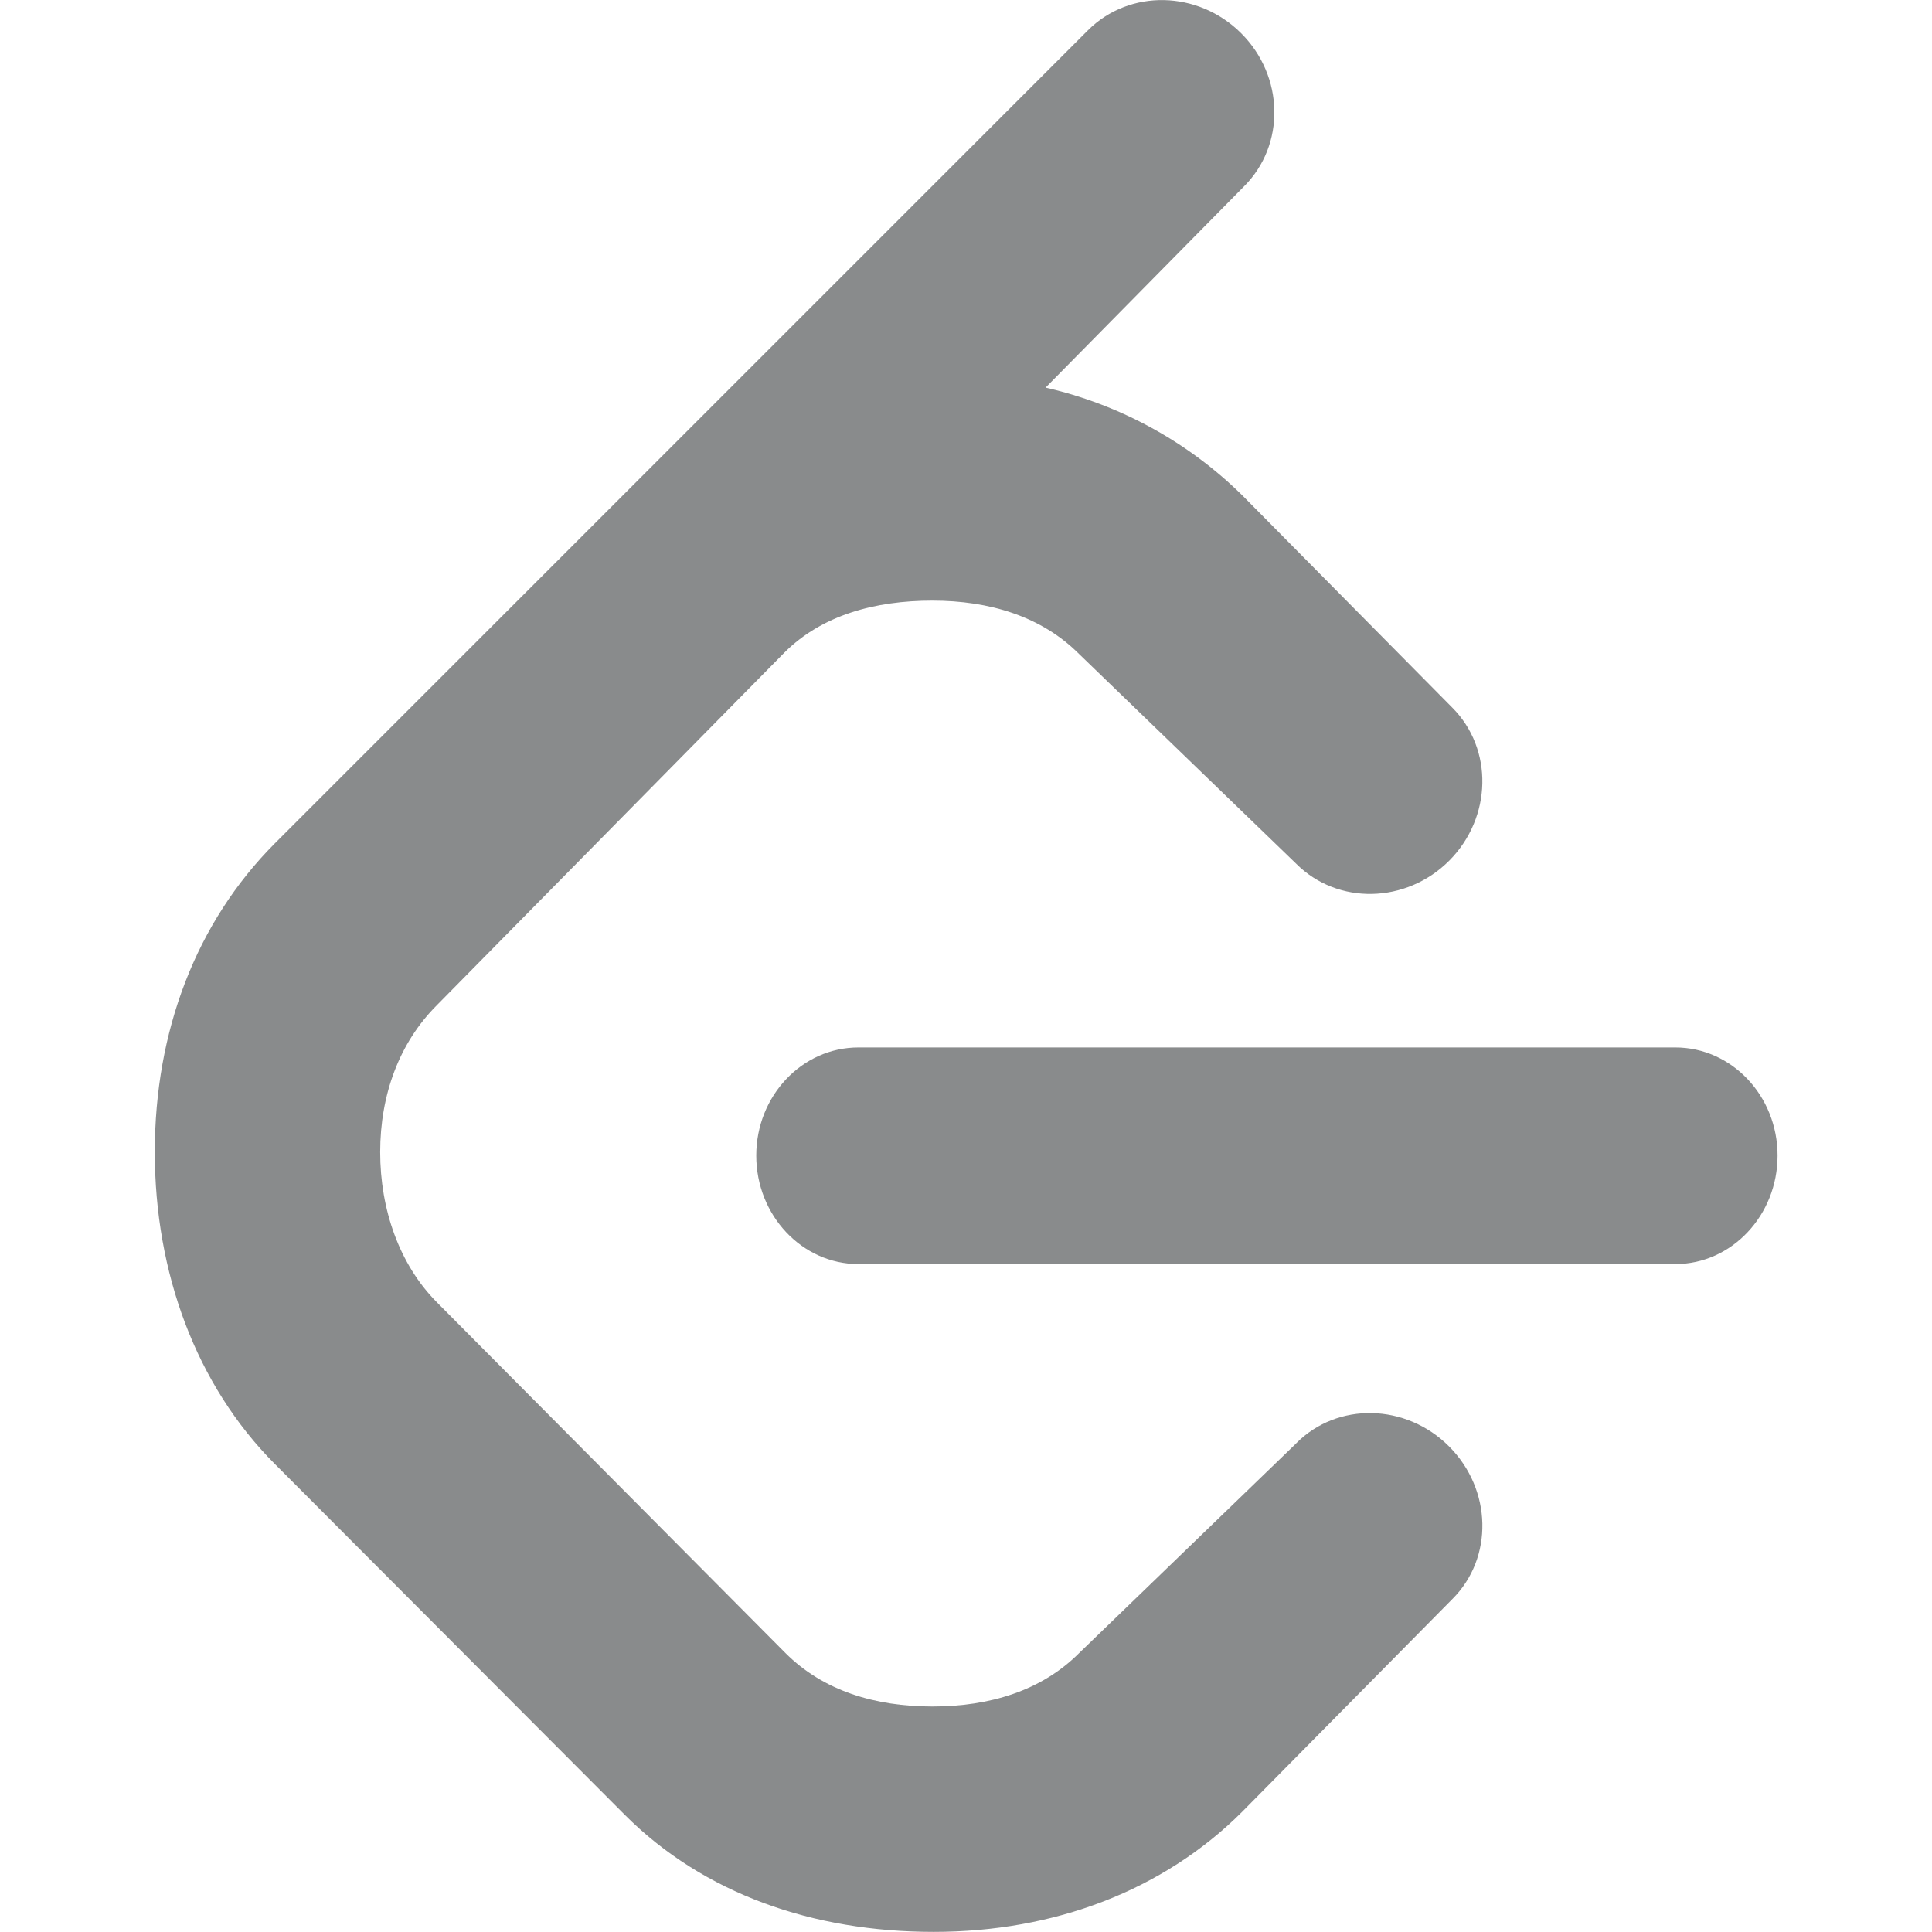
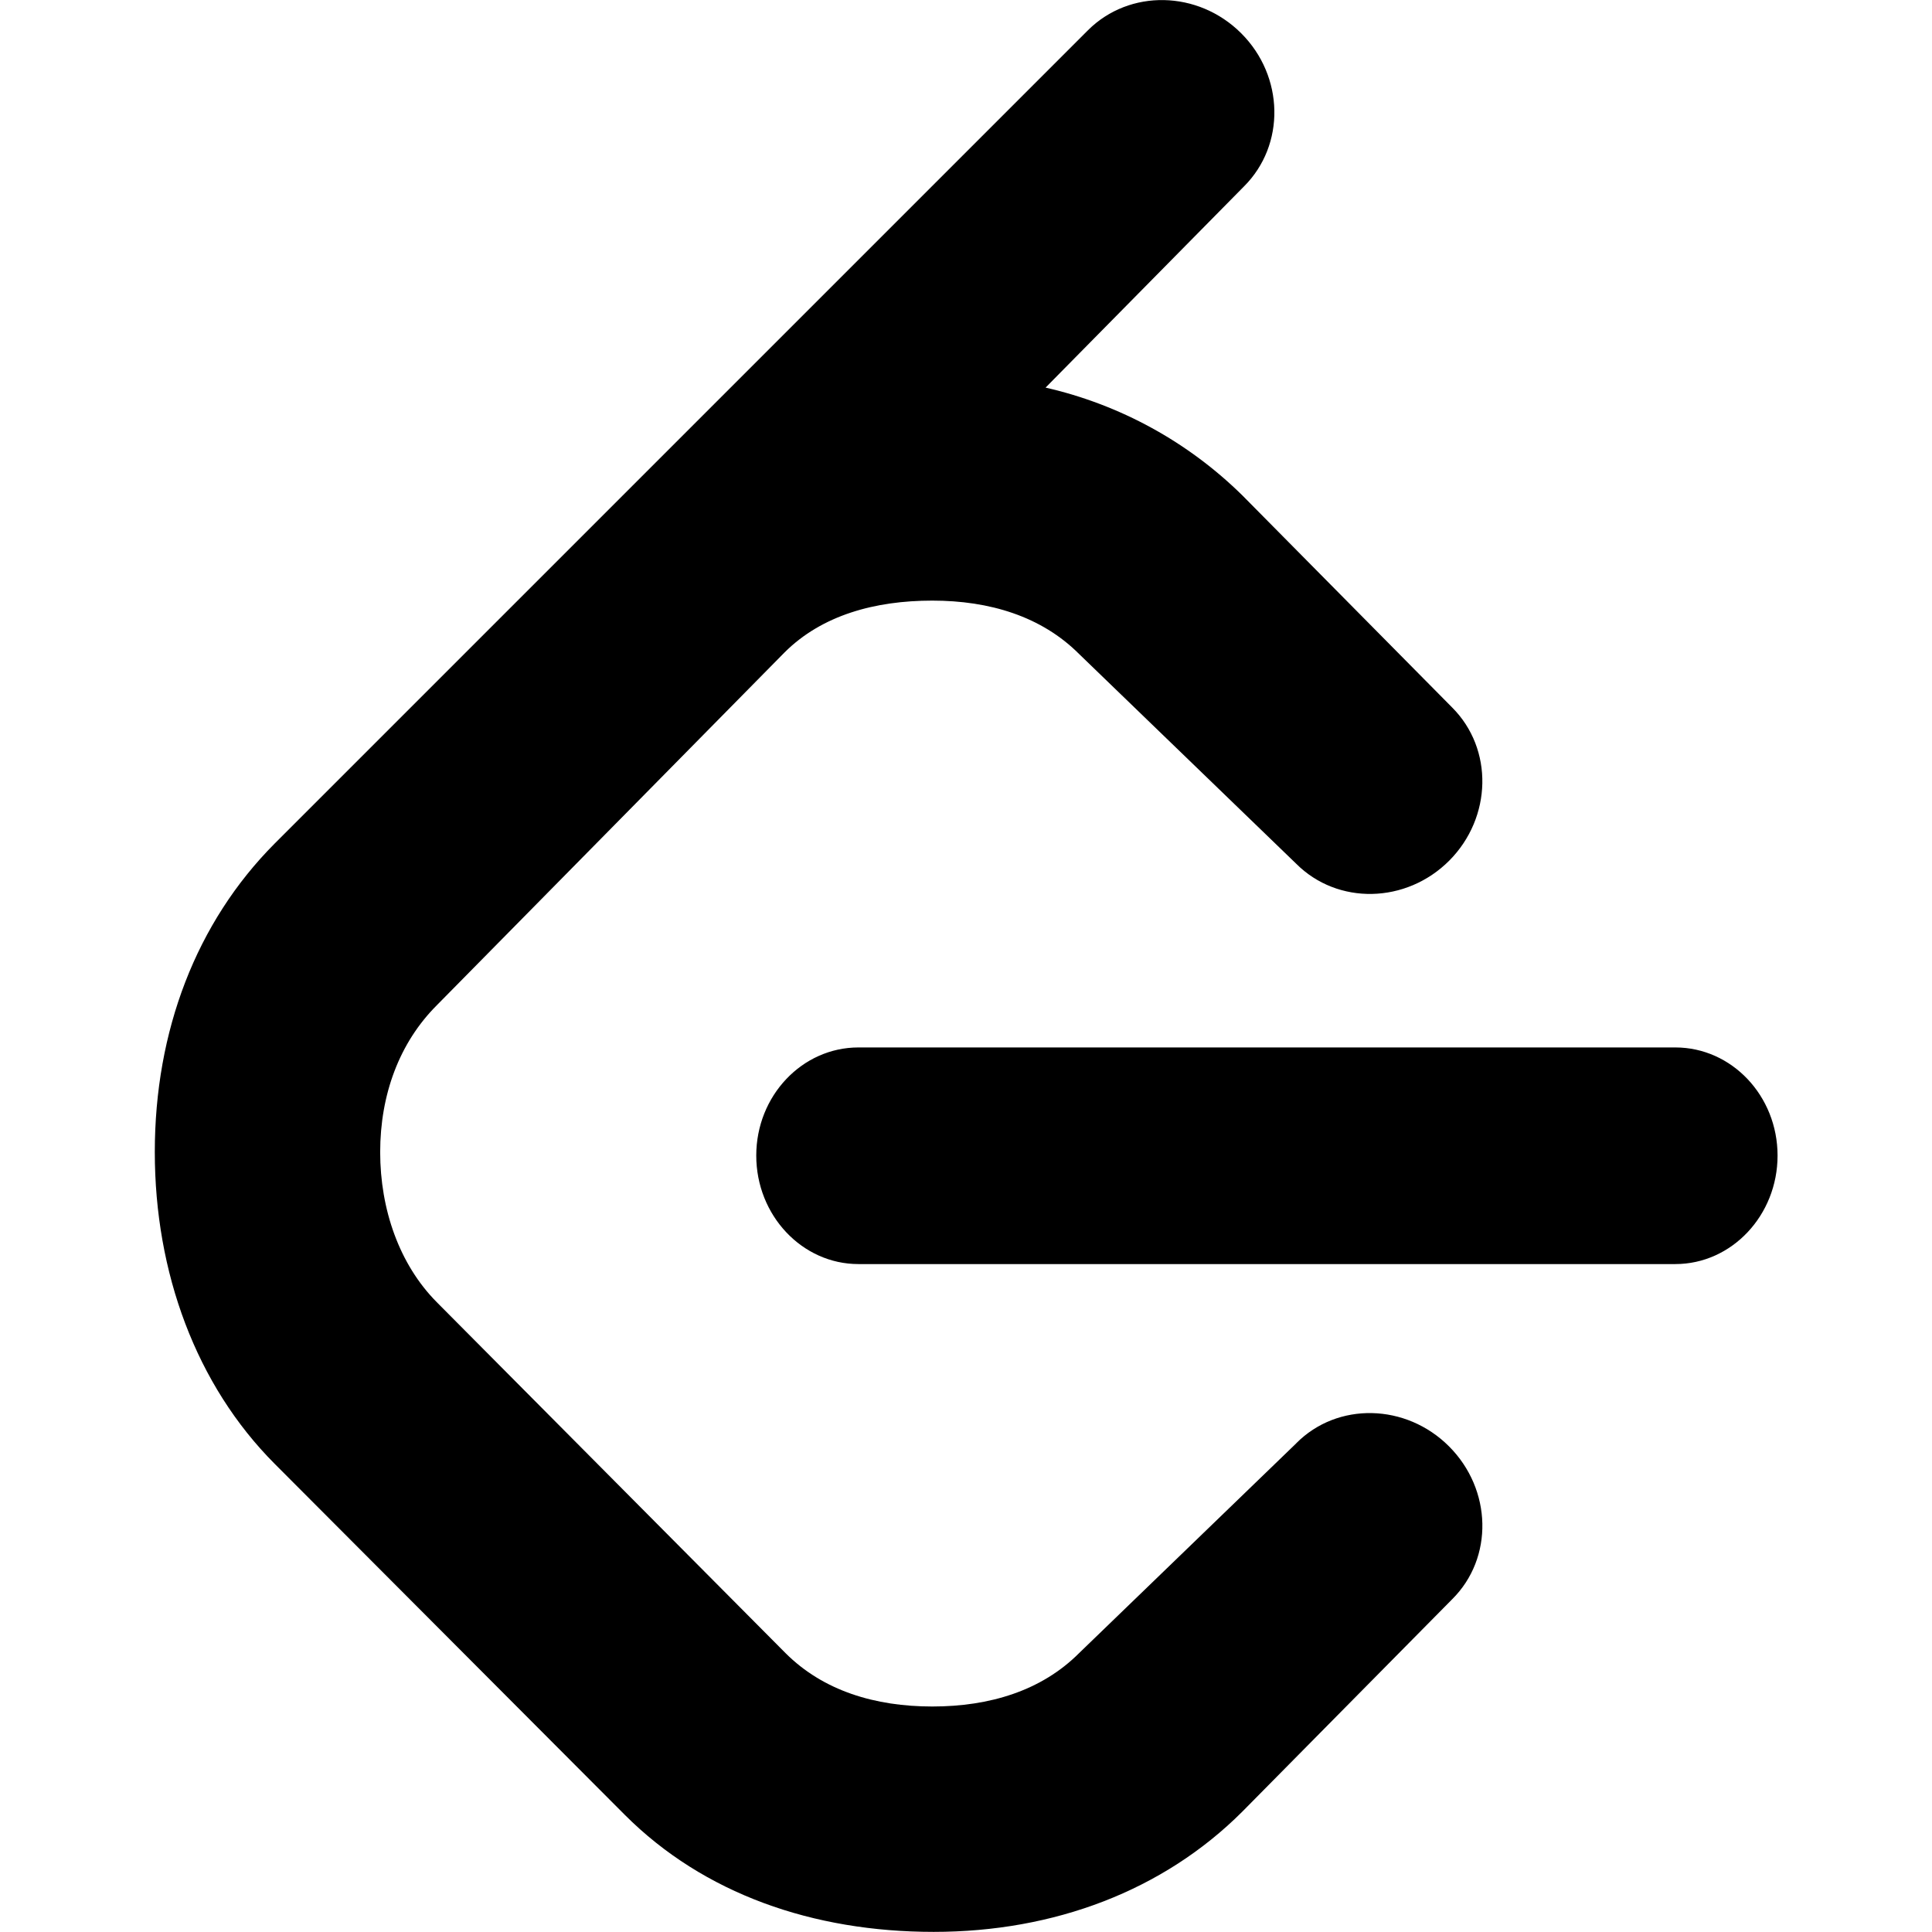
- <svg xmlns="http://www.w3.org/2000/svg" width="800" fill="#898b8c" height="800" viewBox="0 0 32 32">
+ <svg xmlns="http://www.w3.org/2000/svg" width="800" fill="#000000" height="800" viewBox="0 0 32 32">
  <path d="m21.469 23.907-3.595 3.473c-.624.625-1.484.885-2.432.885s-1.807-.26-2.432-.885l-5.776-5.812c-.62-.625-.937-1.537-.937-2.485 0-.952.317-1.812.937-2.432l5.76-5.844c.62-.619 1.5-.859 2.448-.859s1.808.26 2.432.885l3.595 3.473c.687.688 1.823.663 2.536-.052.708-.713.735-1.848.047-2.536l-3.473-3.511a6.8 6.8 0 0 0-3.261-1.787l3.287-3.333c.688-.687.667-1.823-.047-2.536s-1.849-.735-2.536-.052L4.553 13.968c-1.307 1.312-1.989 3.113-1.989 5.113 0 1.996.683 3.86 1.989 5.168l5.797 5.812c1.307 1.307 3.115 1.937 5.115 1.937 1.995 0 3.801-.683 5.109-1.989l3.479-3.521c.688-.683.661-1.817-.052-2.531s-1.849-.74-2.531-.052zm6.28-6.558H14.218c-.932 0-1.692.801-1.692 1.791 0 .991.76 1.797 1.692 1.797h13.531c.933 0 1.693-.807 1.693-1.797s-.76-1.791-1.693-1.791" />
</svg>
